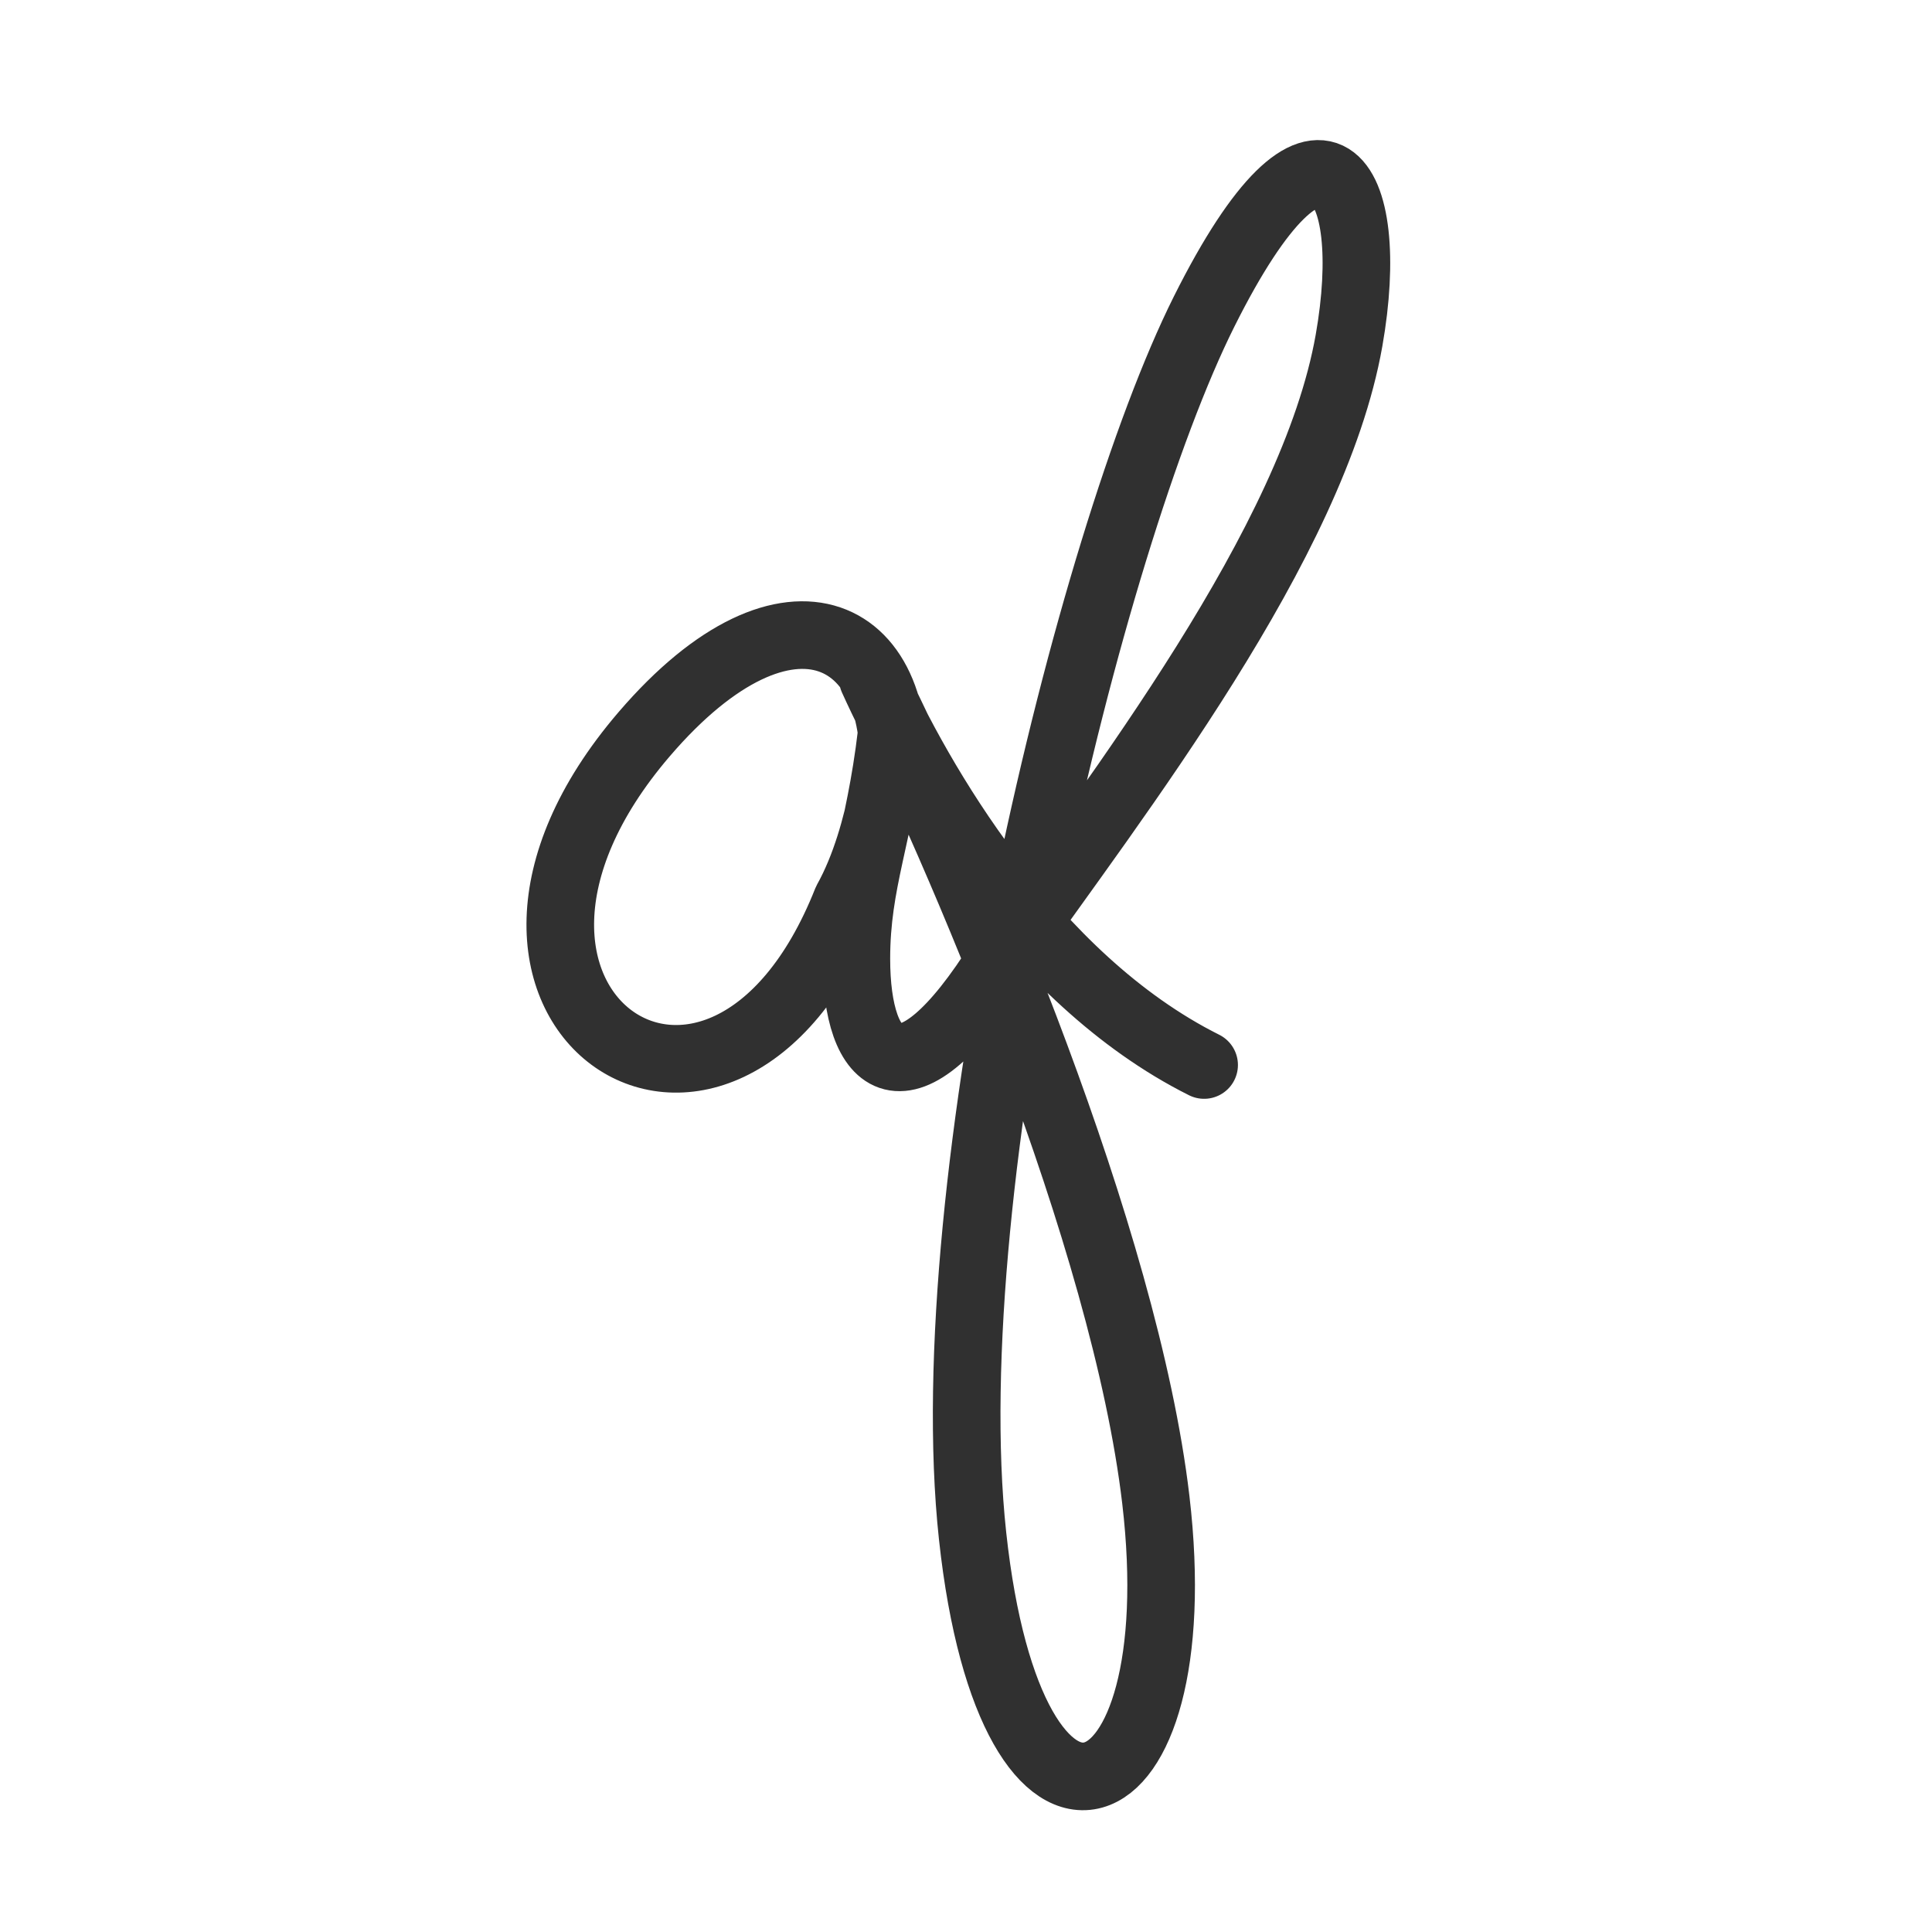
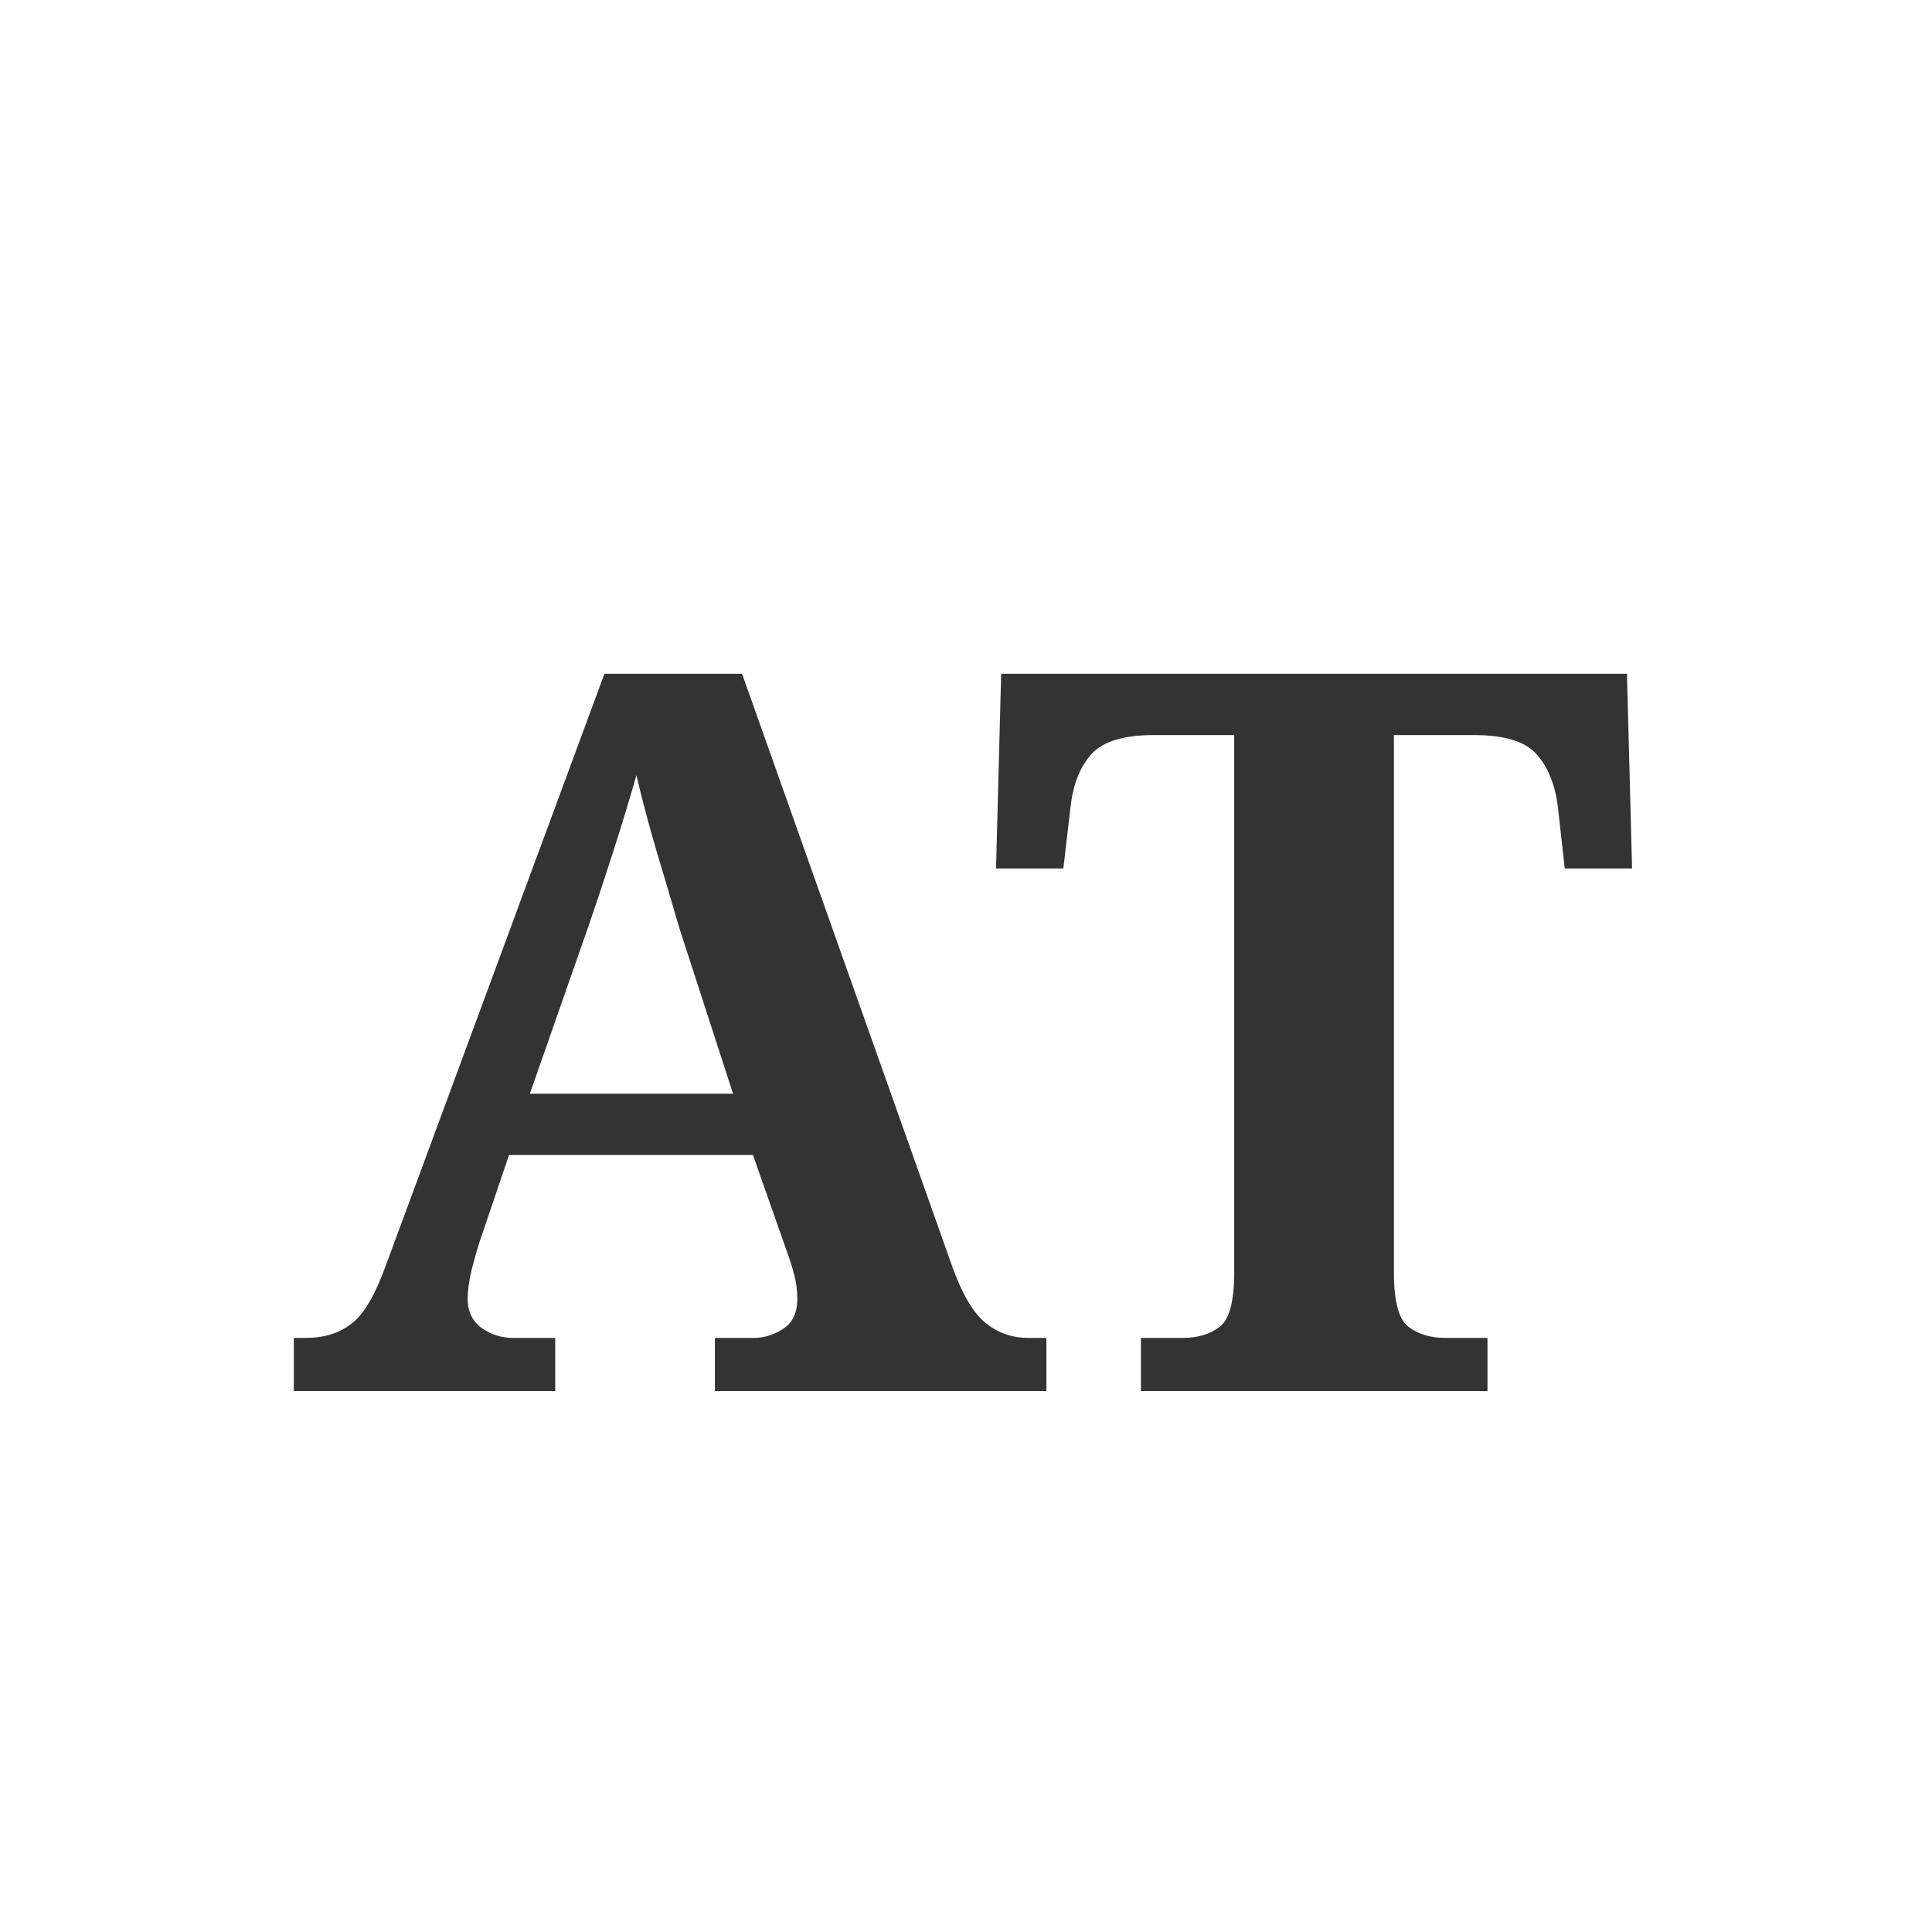
- <svg xmlns="http://www.w3.org/2000/svg" width="100" height="100" fill="none" viewBox="0 0 100 100">
-   <style>@keyframes grow{0%{stroke-dashoffset:1px;stroke-dasharray:0 350px;opacity:0}10%{opacity:1;transform:translate(0,1%)}20%{transform:translate(0,0)}40%,85%{stroke-dasharray:350px 0}95%{stroke-dasharray:0 350px}}@media (prefers-reduced-motion){path{animation:none!important;stroke-dasharray:unset!important}}path{stroke-dashoffset:1px;stroke-dasharray:350px 0;animation:grow 10s ease forwards infinite;transform-origin:center;stroke:#303030;animation-delay:0s}@media (prefers-color-scheme:dark){path{stroke:#fdfdfd}}</style>
-   <path stroke="#000" stroke-linecap="round" stroke-linejoin="round" stroke-width="3.5" d="M46.144 41.124C47.144 32.624 40.841 29.255 33.341 38.003C21.341 52 37.341 63 43.825 46.624C45.781 43.124 46.144 38.003 46.144 38.003C45.523 43.276 44.325 45.605 44.325 49.624C44.325 55.124 46.825 57.624 51.825 49.624C57.825 41.124 67.972 28.125 69.825 17.625C71.325 9.124 68.325 4.124 62.325 16.125C56.325 28.125 48.37 61.269 50.341 79.5C52.341 98 61.825 94.624 59.825 77.624C58.225 64.025 49.675 44.124 45.175 35.124C47.508 40.291 53.325 50.624 62.325 55.124" />
+ <svg xmlns="http://www.w3.org/2000/svg" viewBox="0 0 100 100">
+   <style>
+     text { fill: #333; font-family: serif; font-weight: 700; }
+     @media (prefers-color-scheme: dark) { text { fill: #eee; } }
+   </style>
+   <text x="50" y="72" font-size="52" text-anchor="middle">AT</text>
</svg>
